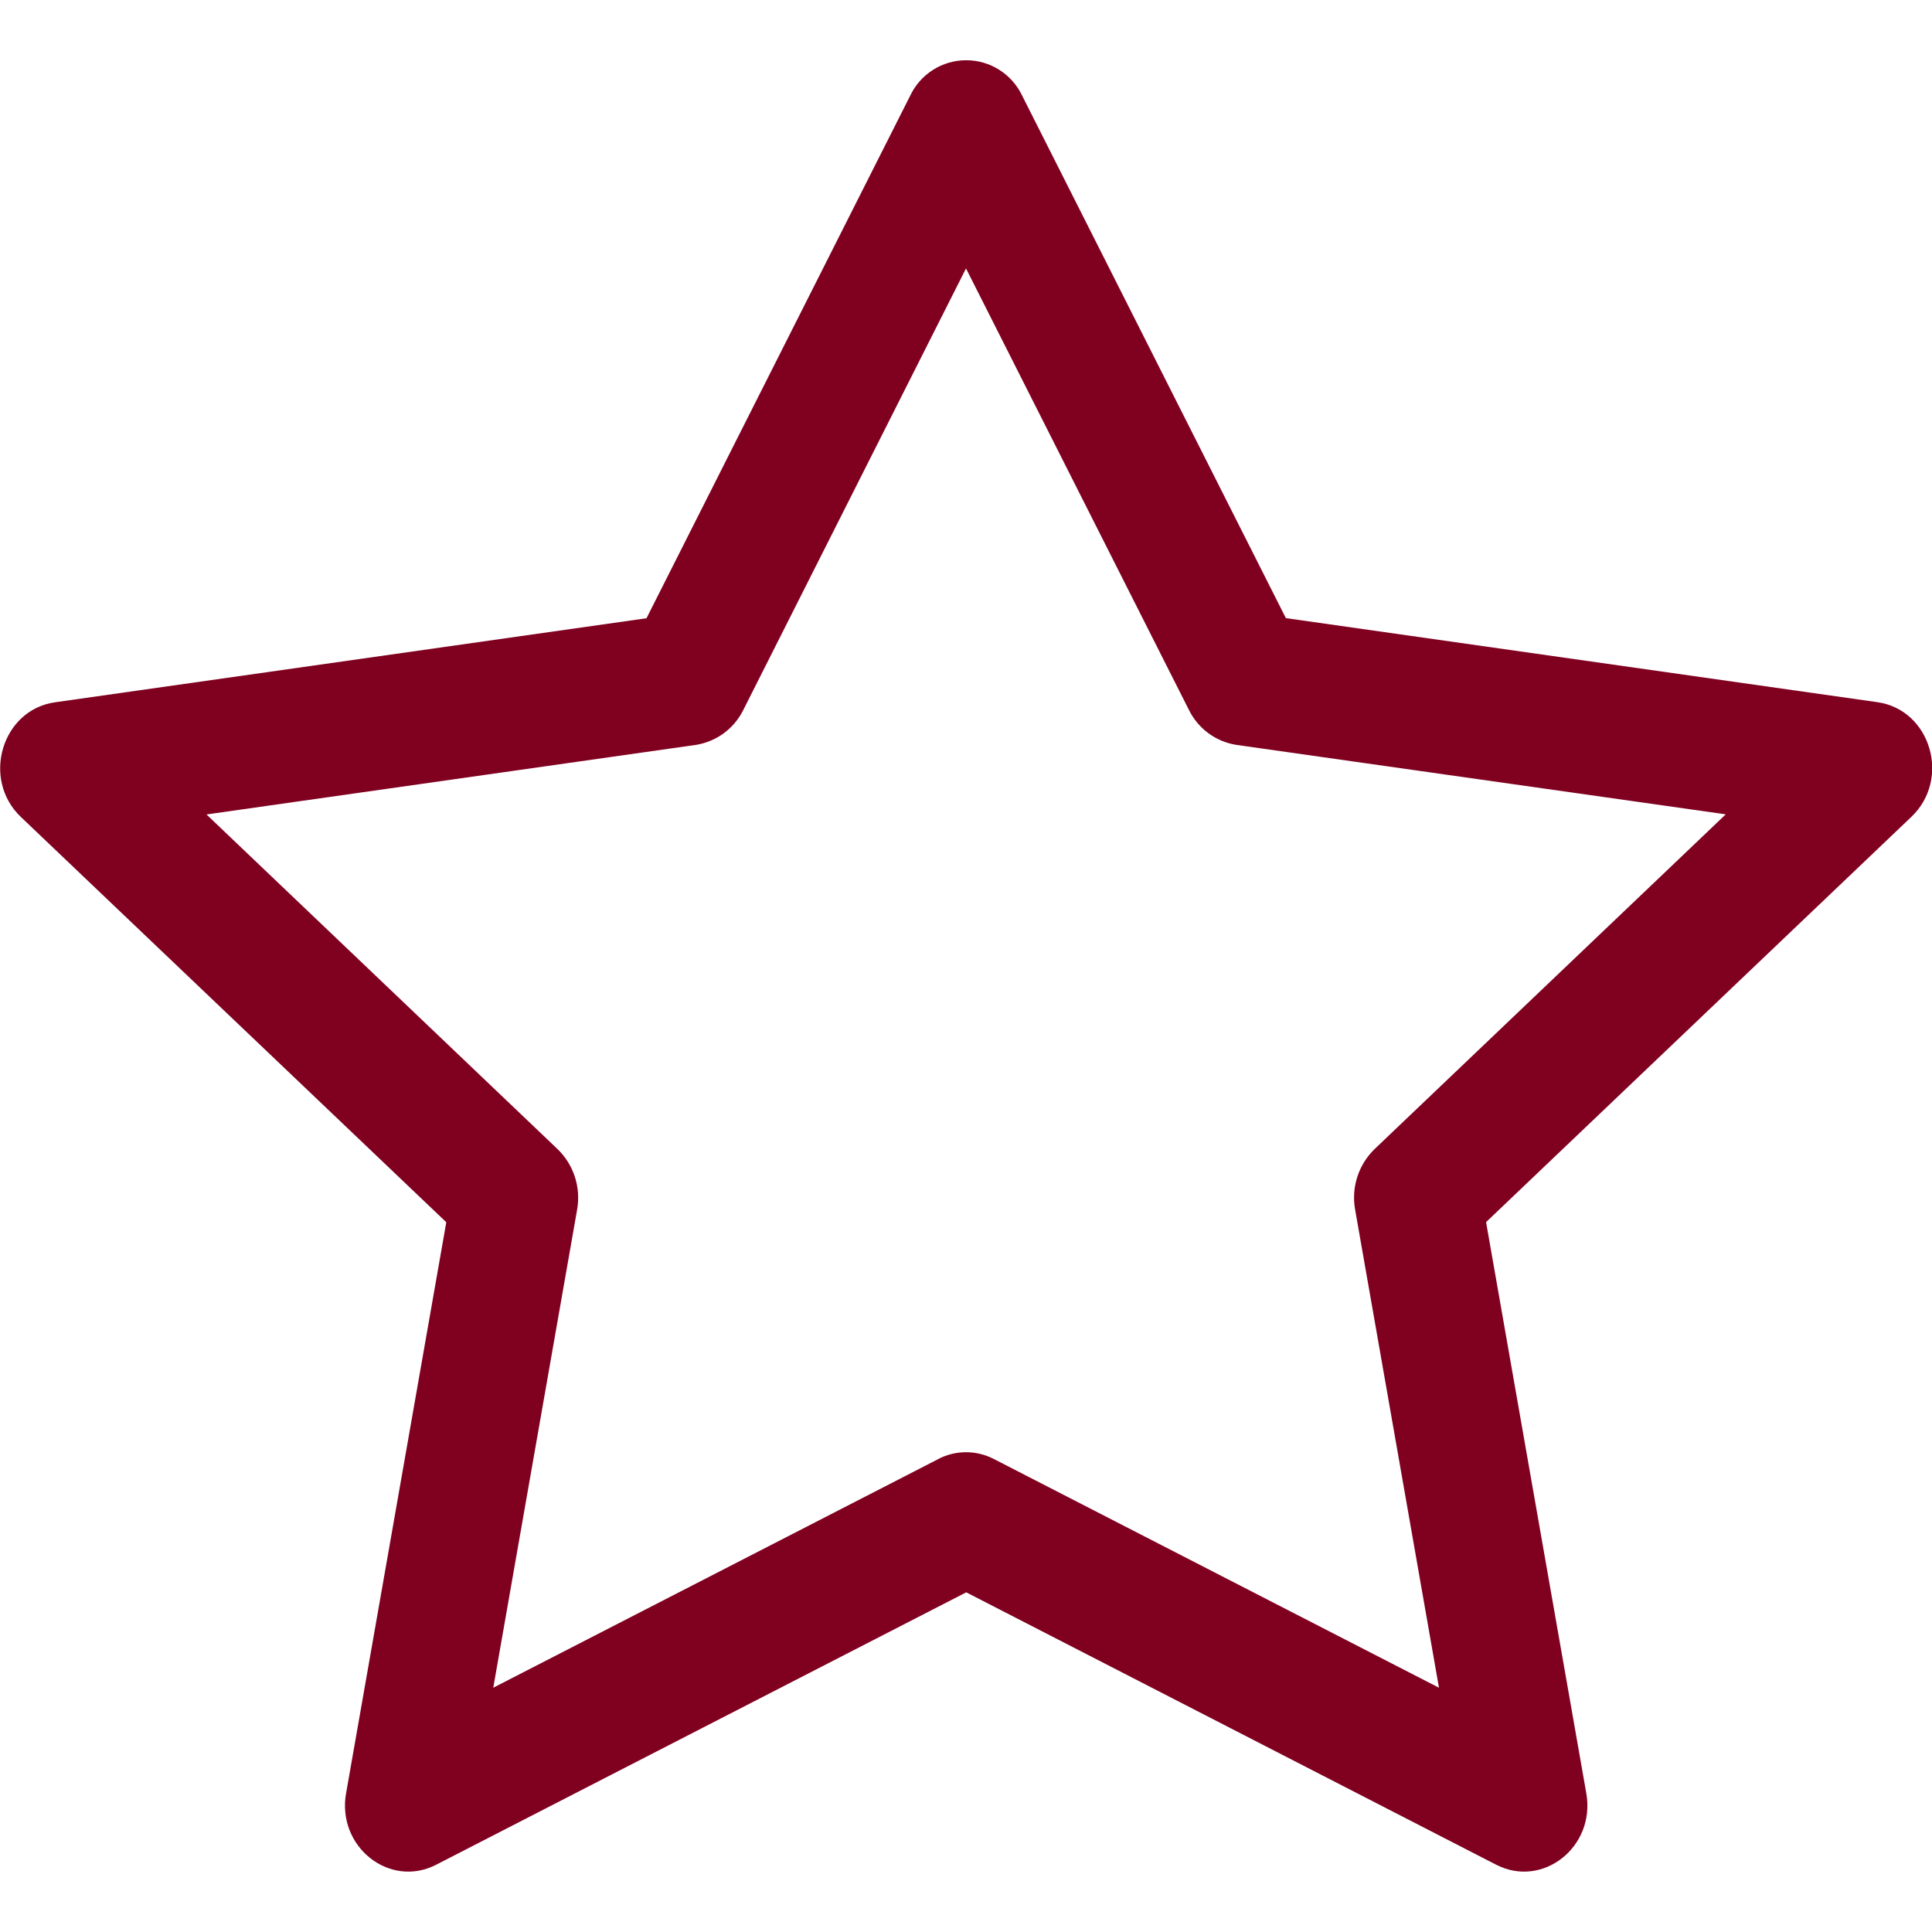
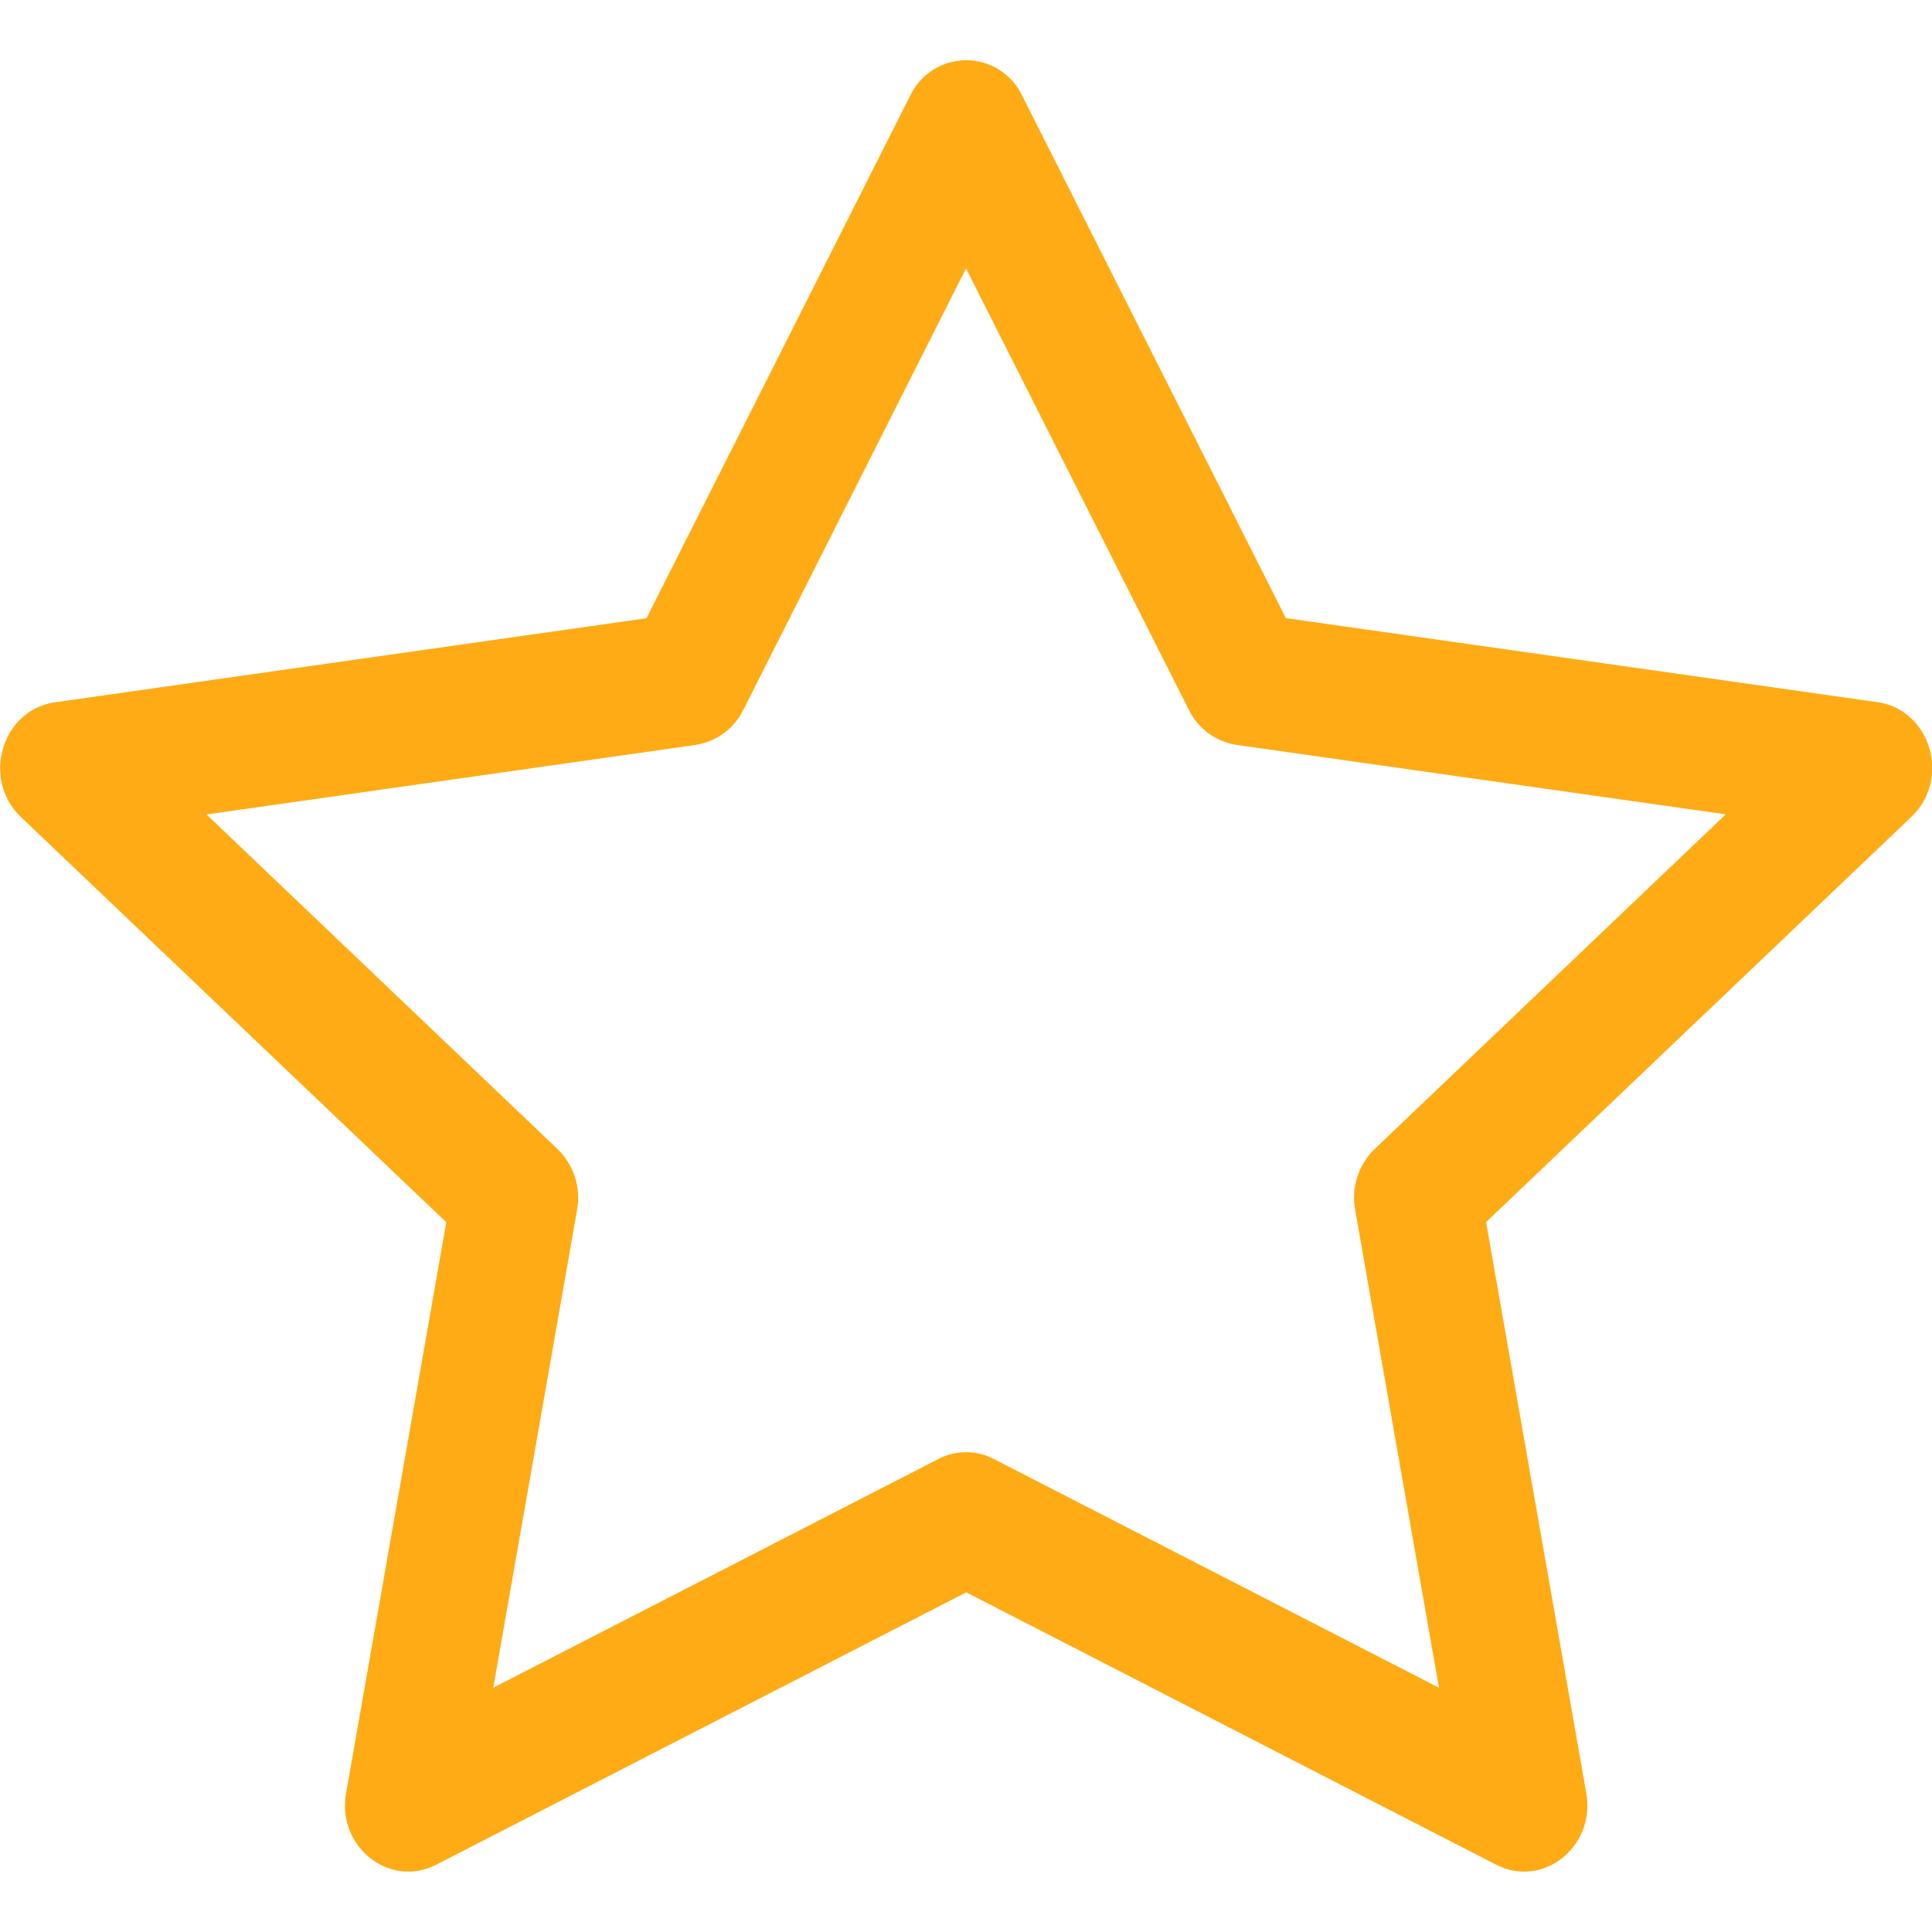
- <svg xmlns="http://www.w3.org/2000/svg" width="16" height="16" fill="#800020" class="bi bi-star" viewBox="0 0 16 16">
+ <svg xmlns="http://www.w3.org/2000/svg" width="16" height="16" fill="#ffab15" class="bi bi-star" viewBox="0 0 16 16">
  <path d="M2.866 14.85c-.078.444.36.791.746.593l4.39-2.256 4.389 2.256c.386.198.824-.149.746-.592l-.83-4.73 3.522-3.356c.33-.314.16-.888-.282-.95l-4.898-.696L8.465.792a.513.513 0 0 0-.927 0L5.354 5.12l-4.898.696c-.441.062-.612.636-.283.95l3.523 3.356-.83 4.73zm4.905-2.767-3.686 1.894.694-3.957a.56.56 0 0 0-.163-.505L1.71 6.745l4.052-.576a.53.53 0 0 0 .393-.288L8 2.223l1.847 3.658a.53.53 0 0 0 .393.288l4.052.575-2.906 2.77a.56.56 0 0 0-.163.506l.694 3.957-3.686-1.894a.5.5 0 0 0-.461 0z" />
</svg>
